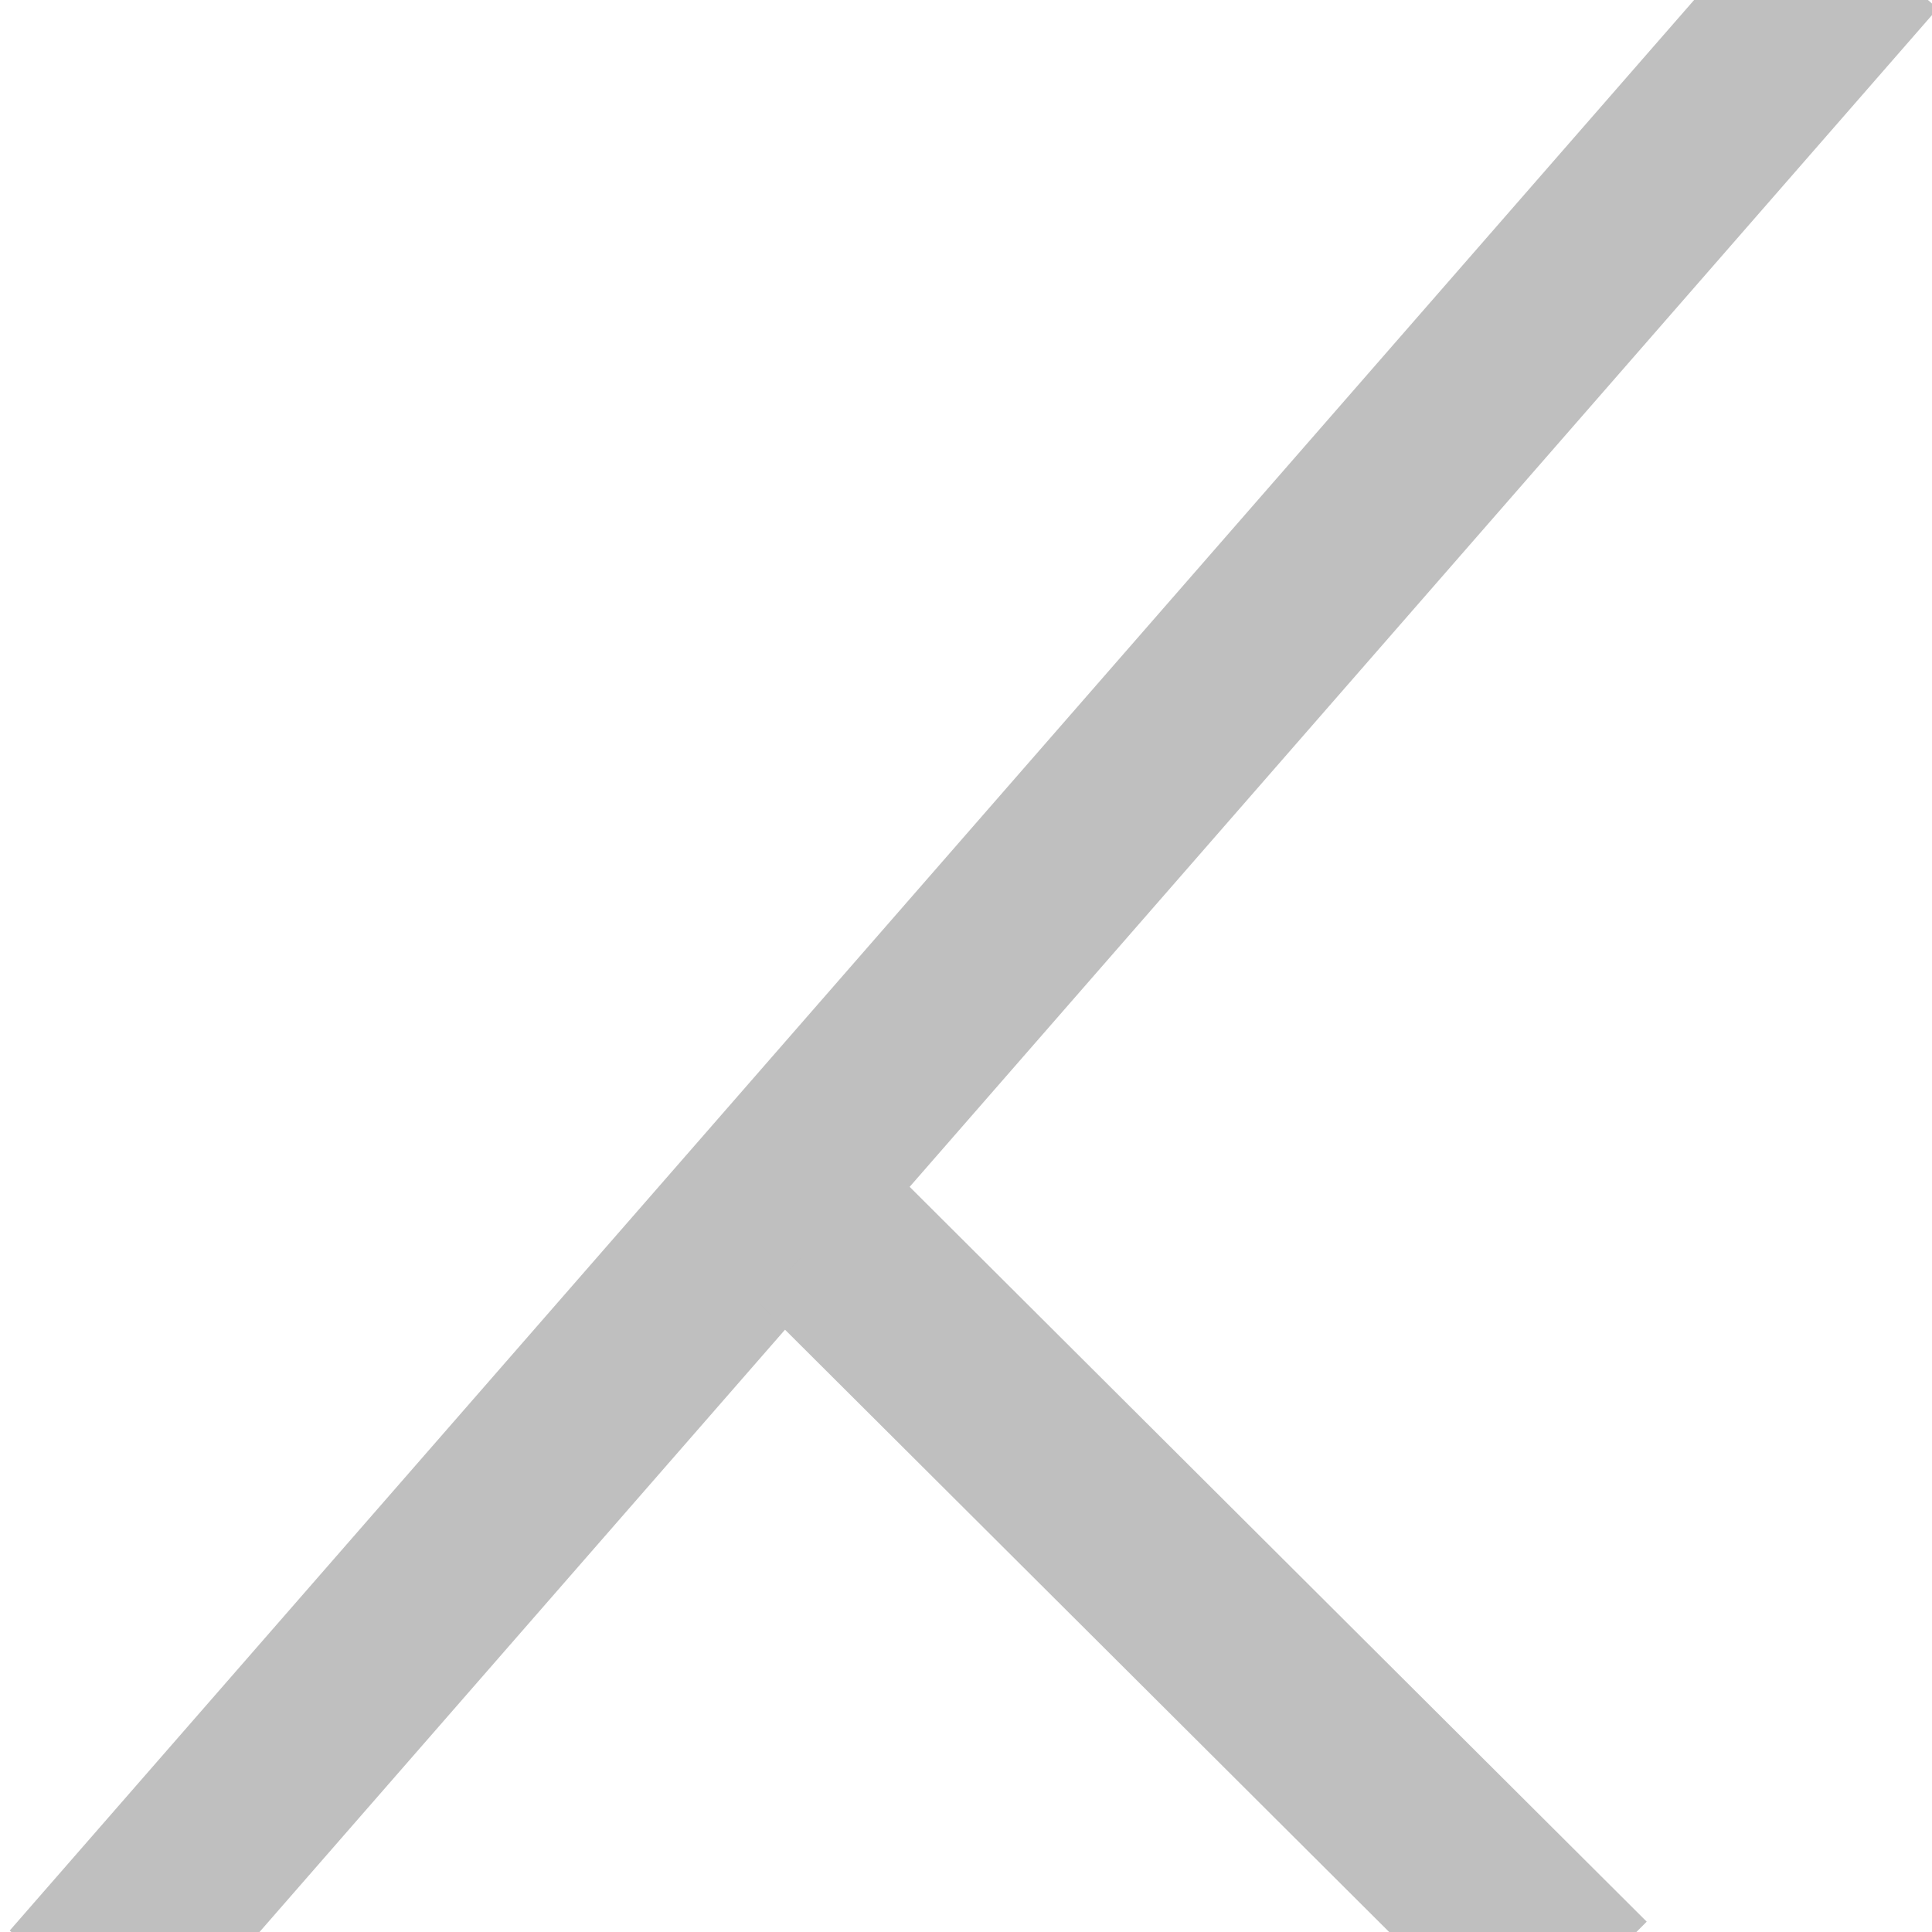
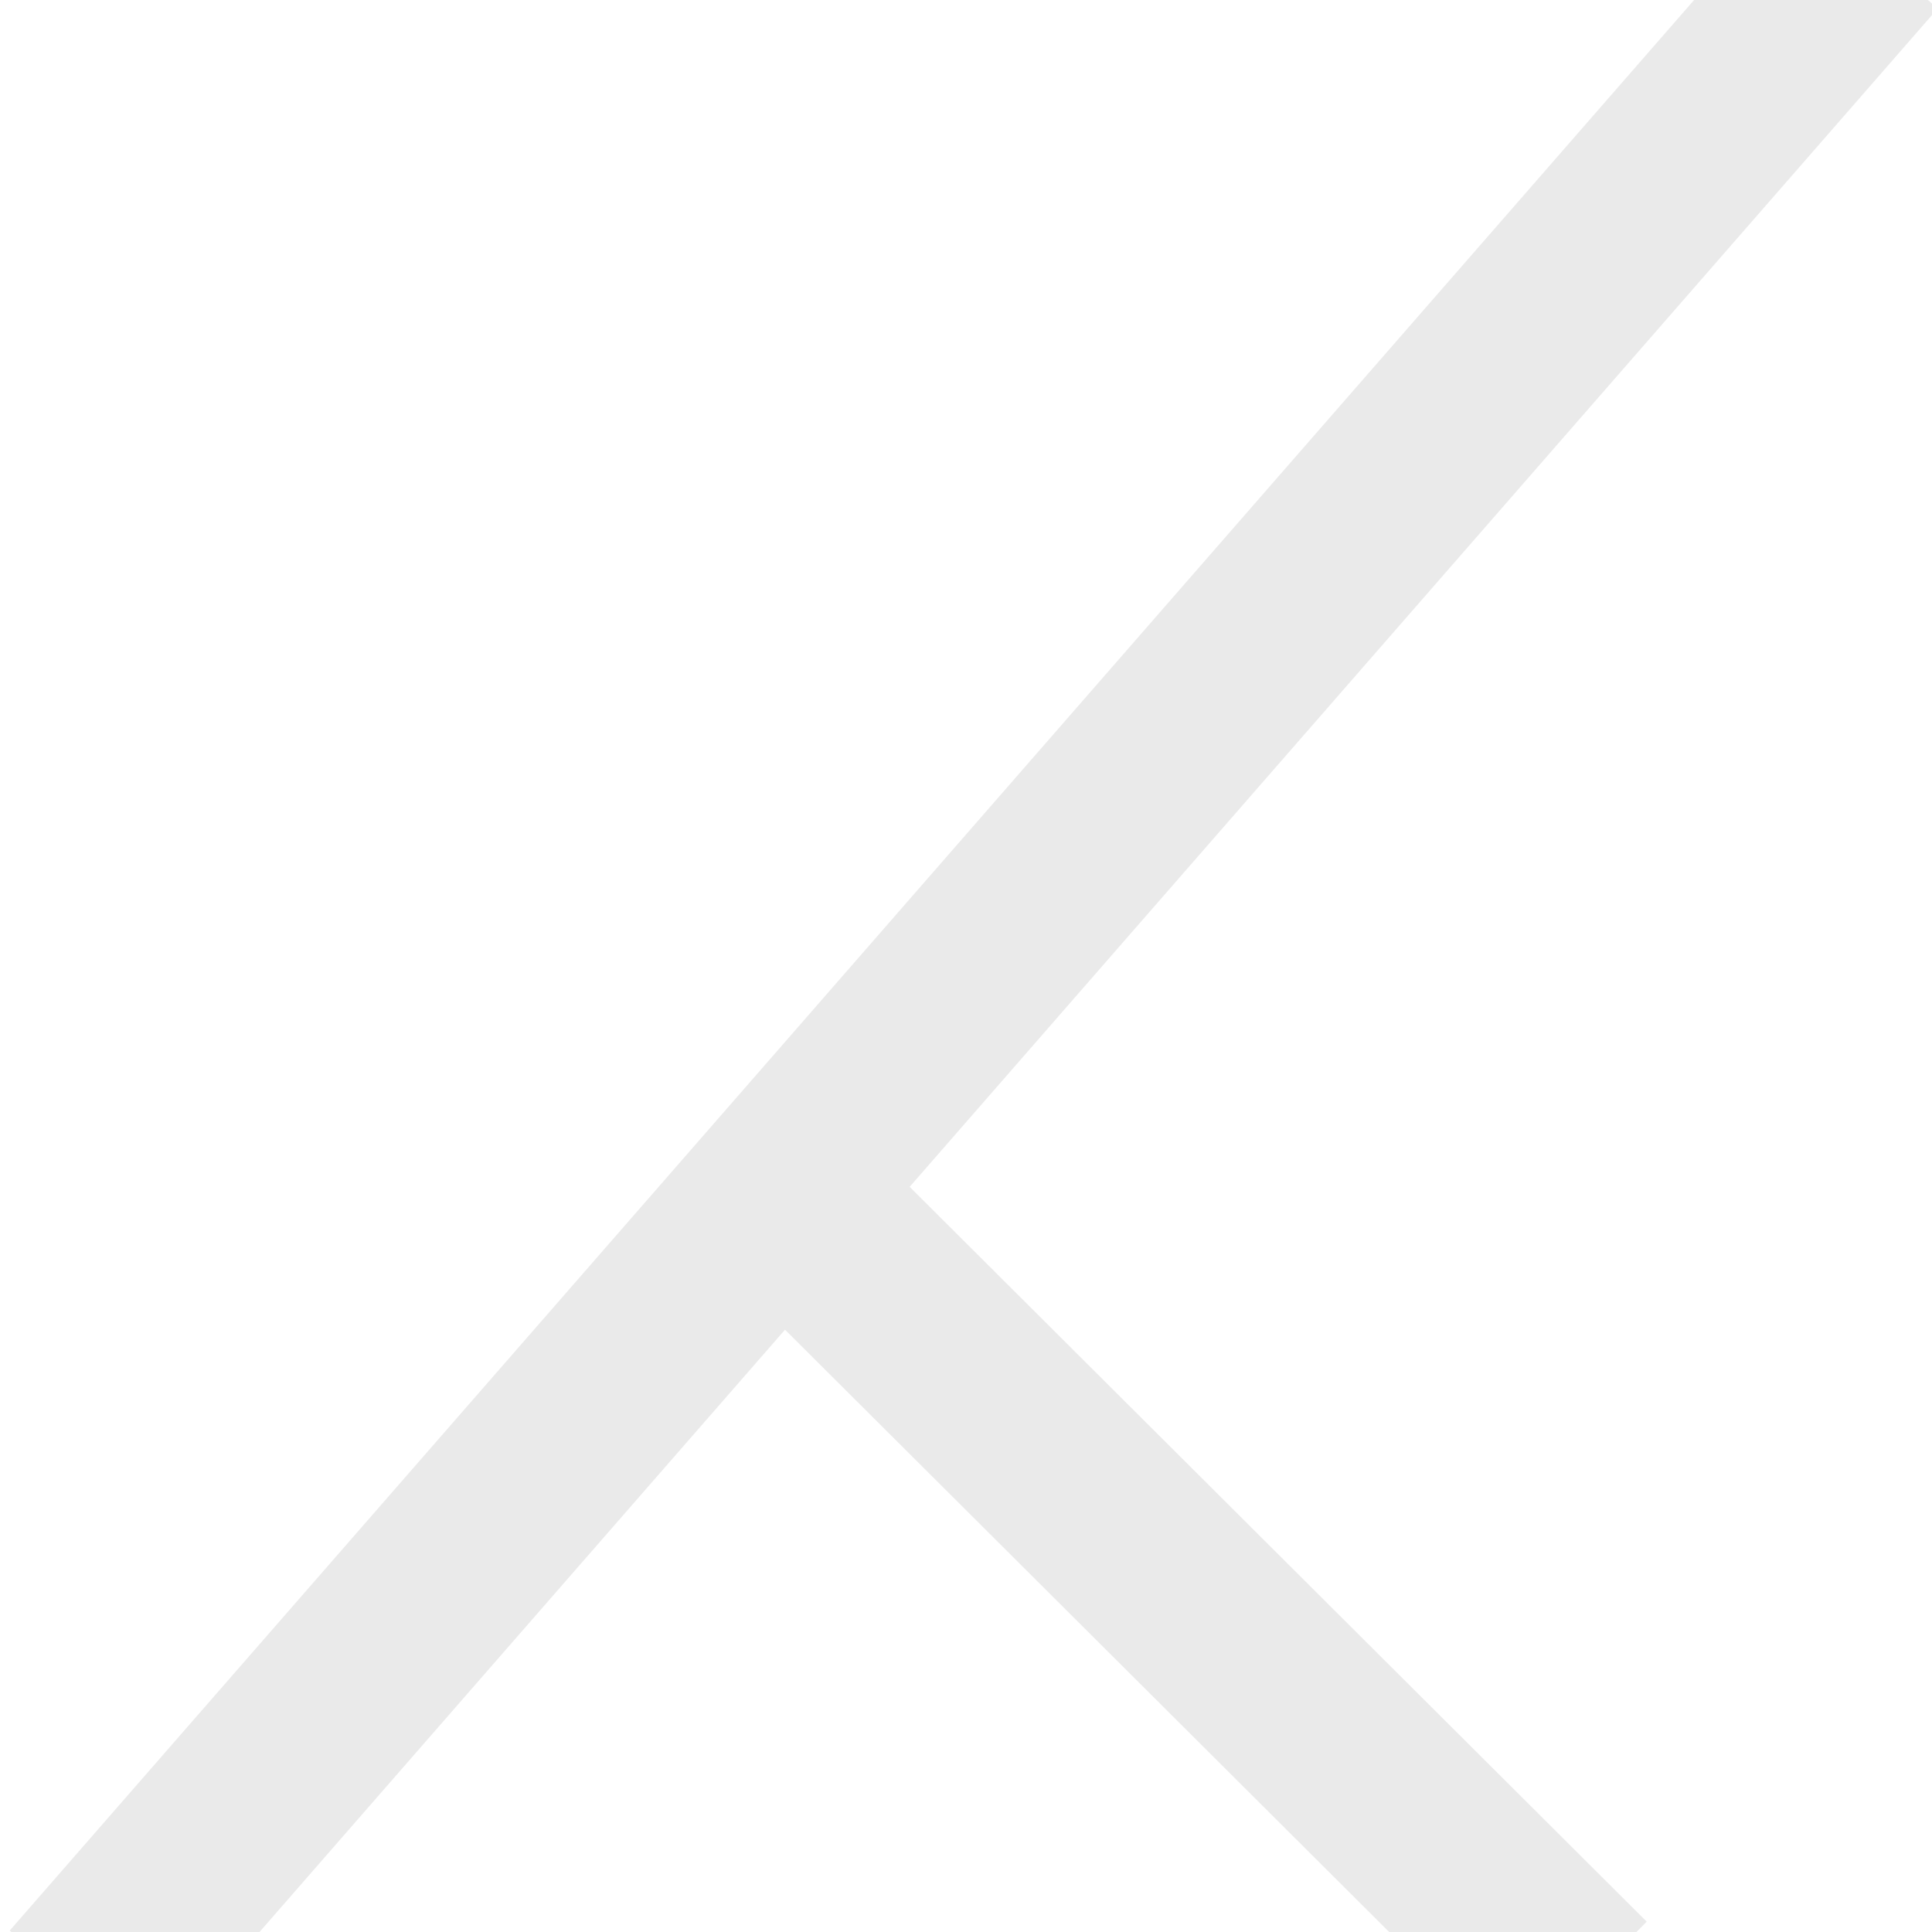
<svg xmlns="http://www.w3.org/2000/svg" viewBox="0 0 7149.22 7149.22">
  <defs>
-     <style>.a{fill:#bfbfbf;}</style>
+     <style>.a{fill:#eaeaea; border: white 20px solid;}</style>
  </defs>
  <line class="a" x1="299.723" y1="7373.987" x2="6906.596" y2="-198.553" />
  <rect class="a" x="-1421.632" y="3237.717" width="10049.583" height="699.999" transform="translate(-1469.065 3944.103) rotate(-48.896)" />
  <line class="a" x1="3047.244" y1="4568.142" x2="5846.427" y2="7358.859" />
  <rect class="a" x="4096.836" y="3987.169" width="699.999" height="3952.661" transform="translate(-2915.999 4902.205) rotate(-45.087)" />
</svg>
